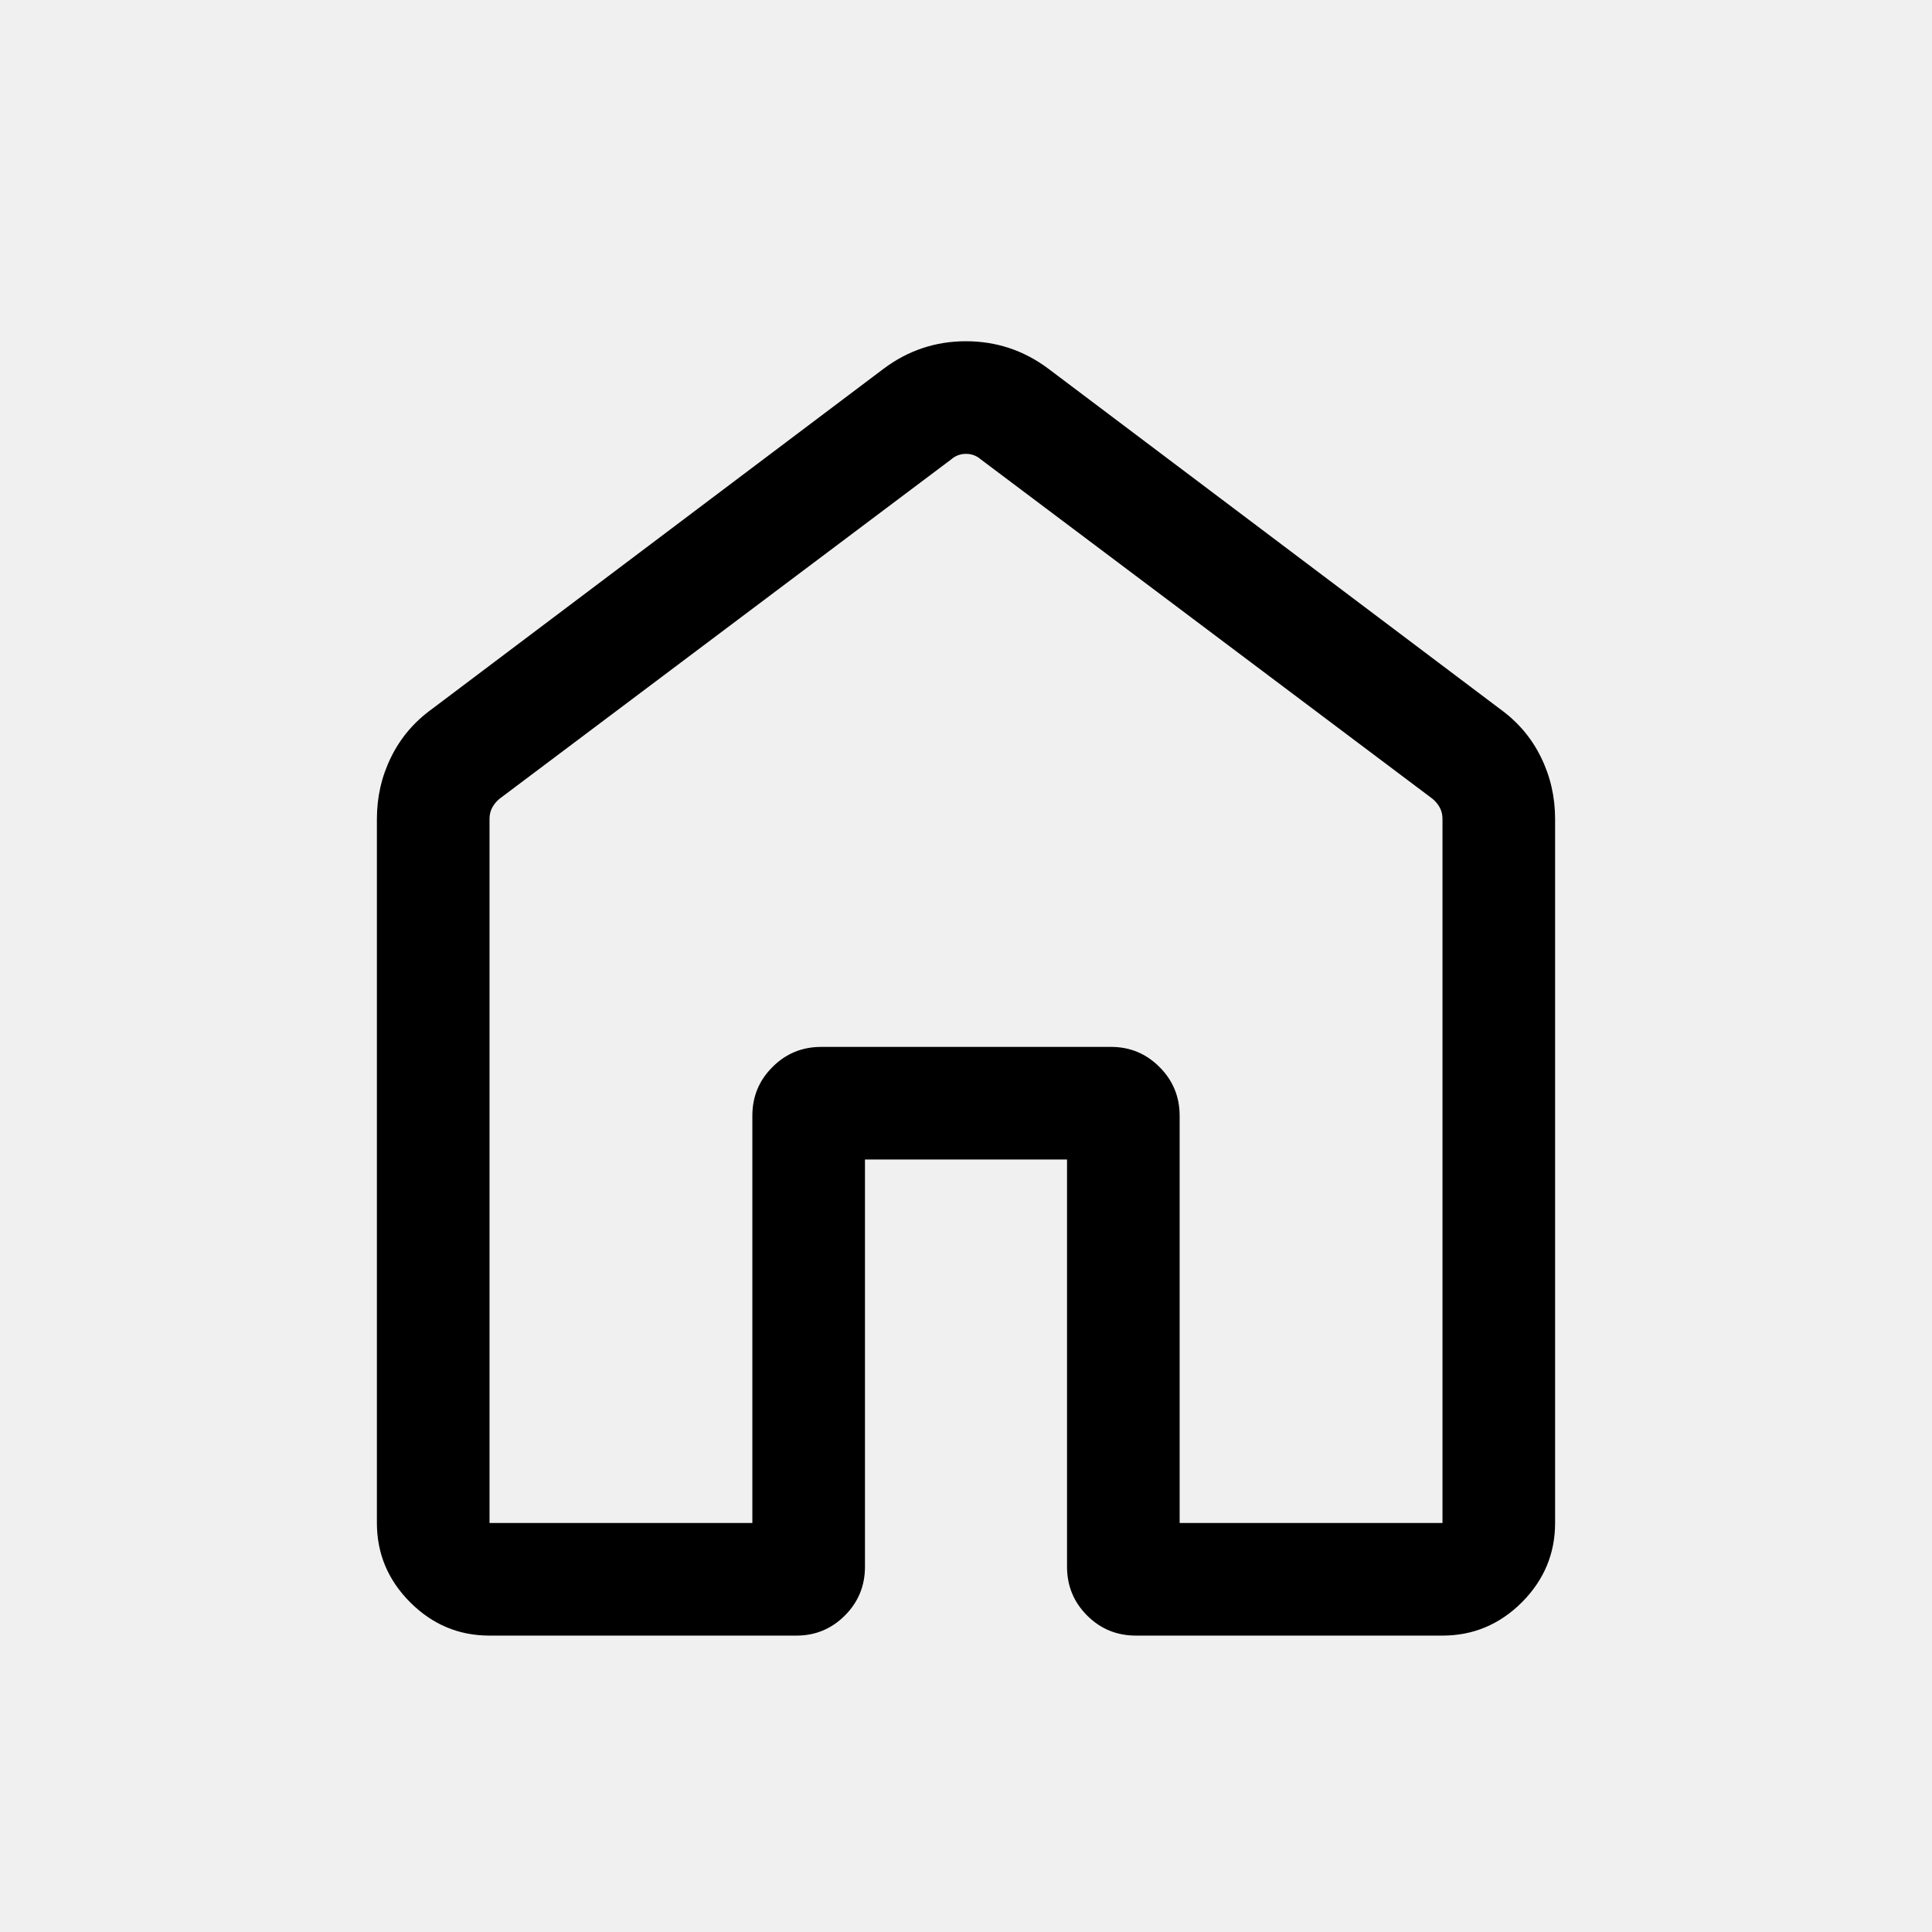
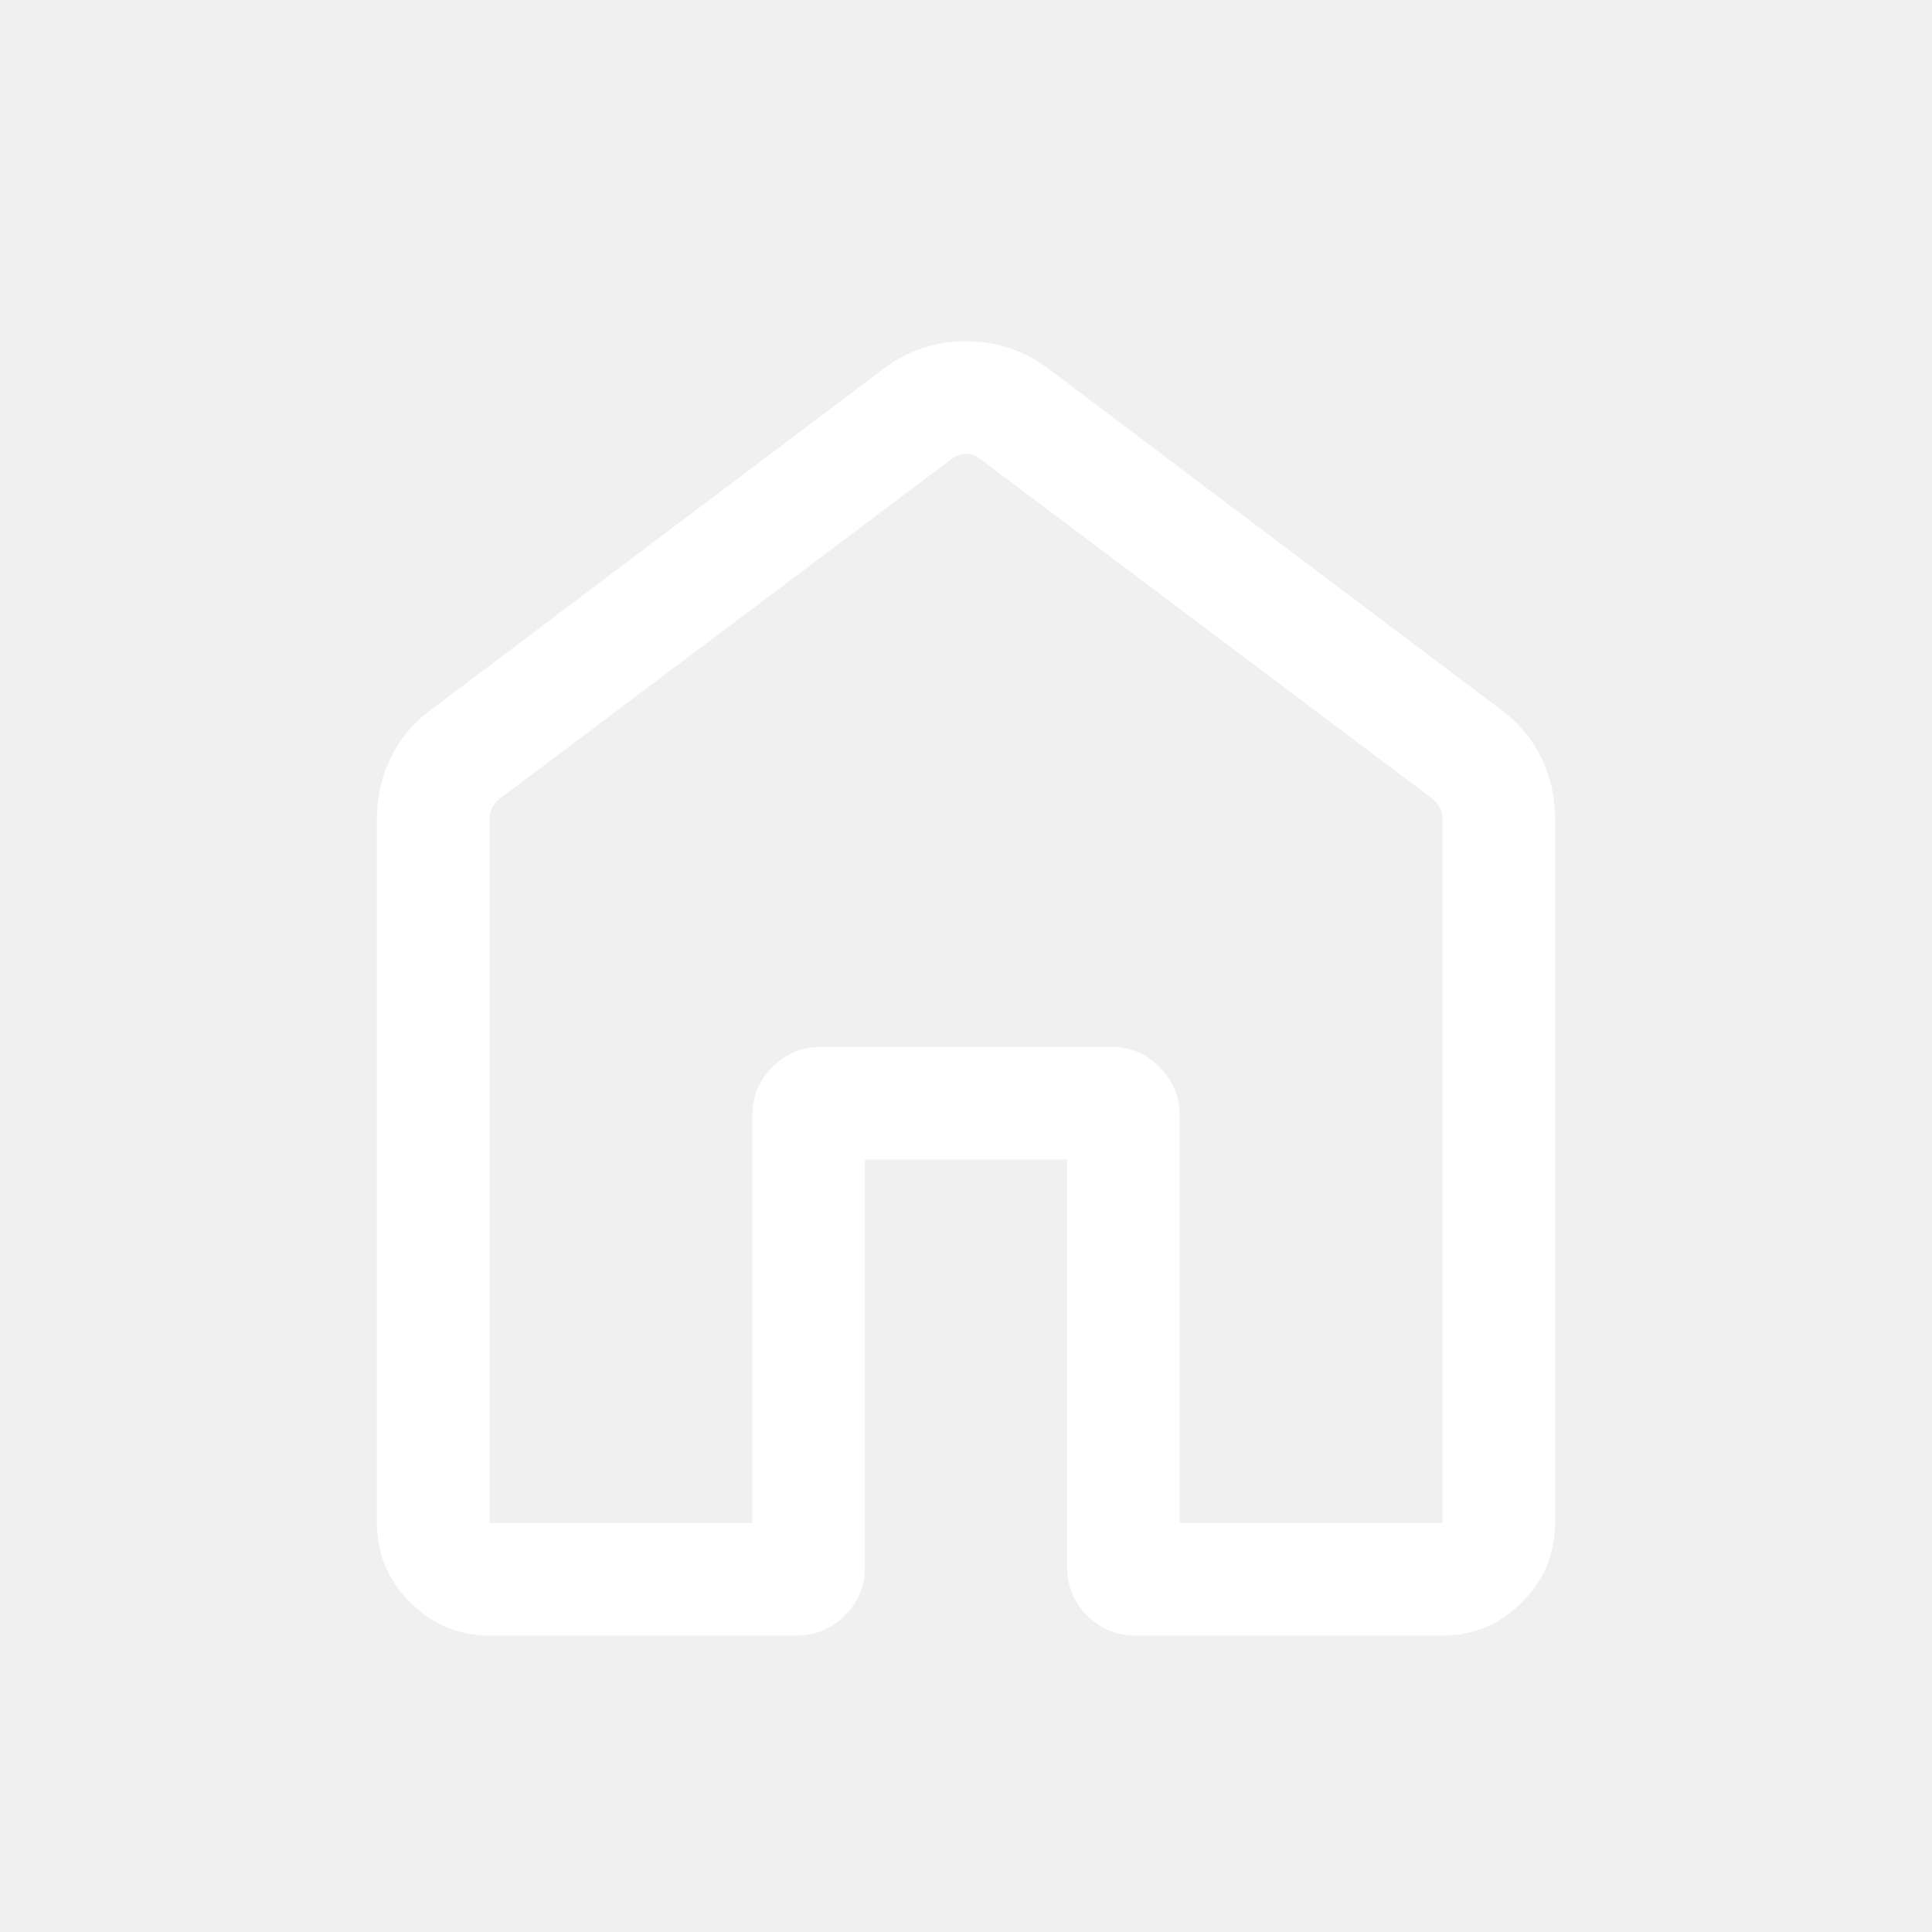
<svg xmlns="http://www.w3.org/2000/svg" width="24" height="24" viewBox="0 0 24 24" fill="none">
-   <path d="M6.081 18.919H9.346V13.861C9.346 13.623 9.429 13.421 9.596 13.255C9.762 13.088 9.964 13.005 10.202 13.005H13.803C14.037 13.005 14.237 13.088 14.404 13.255C14.57 13.421 14.654 13.623 14.654 13.861V18.919H17.919V10.172C17.919 10.121 17.908 10.075 17.886 10.033C17.863 9.991 17.833 9.954 17.794 9.922L12.183 5.706C12.131 5.661 12.07 5.638 12 5.638C11.93 5.638 11.869 5.661 11.817 5.706L6.206 9.922C6.167 9.954 6.137 9.991 6.114 10.033C6.092 10.075 6.081 10.121 6.081 10.172V18.919ZM4.682 18.919V10.174C4.682 9.901 4.74 9.645 4.858 9.406C4.975 9.167 5.144 8.968 5.364 8.809L10.976 4.581C11.28 4.353 11.621 4.239 11.999 4.239C12.378 4.239 12.72 4.353 13.024 4.581L18.636 8.809C18.856 8.968 19.025 9.167 19.142 9.406C19.26 9.645 19.318 9.901 19.318 10.174V18.919C19.318 19.3 19.18 19.629 18.905 19.905C18.629 20.18 18.3 20.318 17.919 20.318H14.111C13.873 20.318 13.671 20.235 13.505 20.069C13.338 19.902 13.255 19.7 13.255 19.462V14.404H10.745V19.462C10.745 19.7 10.662 19.902 10.495 20.069C10.329 20.235 10.128 20.318 9.895 20.318H6.079C5.699 20.318 5.371 20.18 5.096 19.905C4.82 19.629 4.682 19.3 4.682 18.919Z" fill="black" />
+   <path d="M6.081 18.919H9.346V13.861C9.346 13.623 9.429 13.421 9.596 13.255C9.762 13.088 9.964 13.005 10.202 13.005H13.803C14.037 13.005 14.237 13.088 14.404 13.255C14.57 13.421 14.654 13.623 14.654 13.861V18.919H17.919V10.172C17.919 10.121 17.908 10.075 17.886 10.033C17.863 9.991 17.833 9.954 17.794 9.922L12.183 5.706C12.131 5.661 12.07 5.638 12 5.638C11.93 5.638 11.869 5.661 11.817 5.706L6.206 9.922C6.167 9.954 6.137 9.991 6.114 10.033C6.092 10.075 6.081 10.121 6.081 10.172V18.919ZM4.682 18.919V10.174C4.682 9.901 4.74 9.645 4.858 9.406C4.975 9.167 5.144 8.968 5.364 8.809L10.976 4.581C11.28 4.353 11.621 4.239 11.999 4.239C12.378 4.239 12.72 4.353 13.024 4.581L18.636 8.809C18.856 8.968 19.025 9.167 19.142 9.406C19.26 9.645 19.318 9.901 19.318 10.174V18.919C19.318 19.3 19.18 19.629 18.905 19.905C18.629 20.18 18.3 20.318 17.919 20.318H14.111C13.873 20.318 13.671 20.235 13.505 20.069C13.338 19.902 13.255 19.7 13.255 19.462V14.404H10.745V19.462C10.745 19.7 10.662 19.902 10.495 20.069C10.329 20.235 10.128 20.318 9.895 20.318H6.079C5.699 20.318 5.371 20.18 5.096 19.905C4.82 19.629 4.682 19.3 4.682 18.919Z" fill="white" />
</svg>
